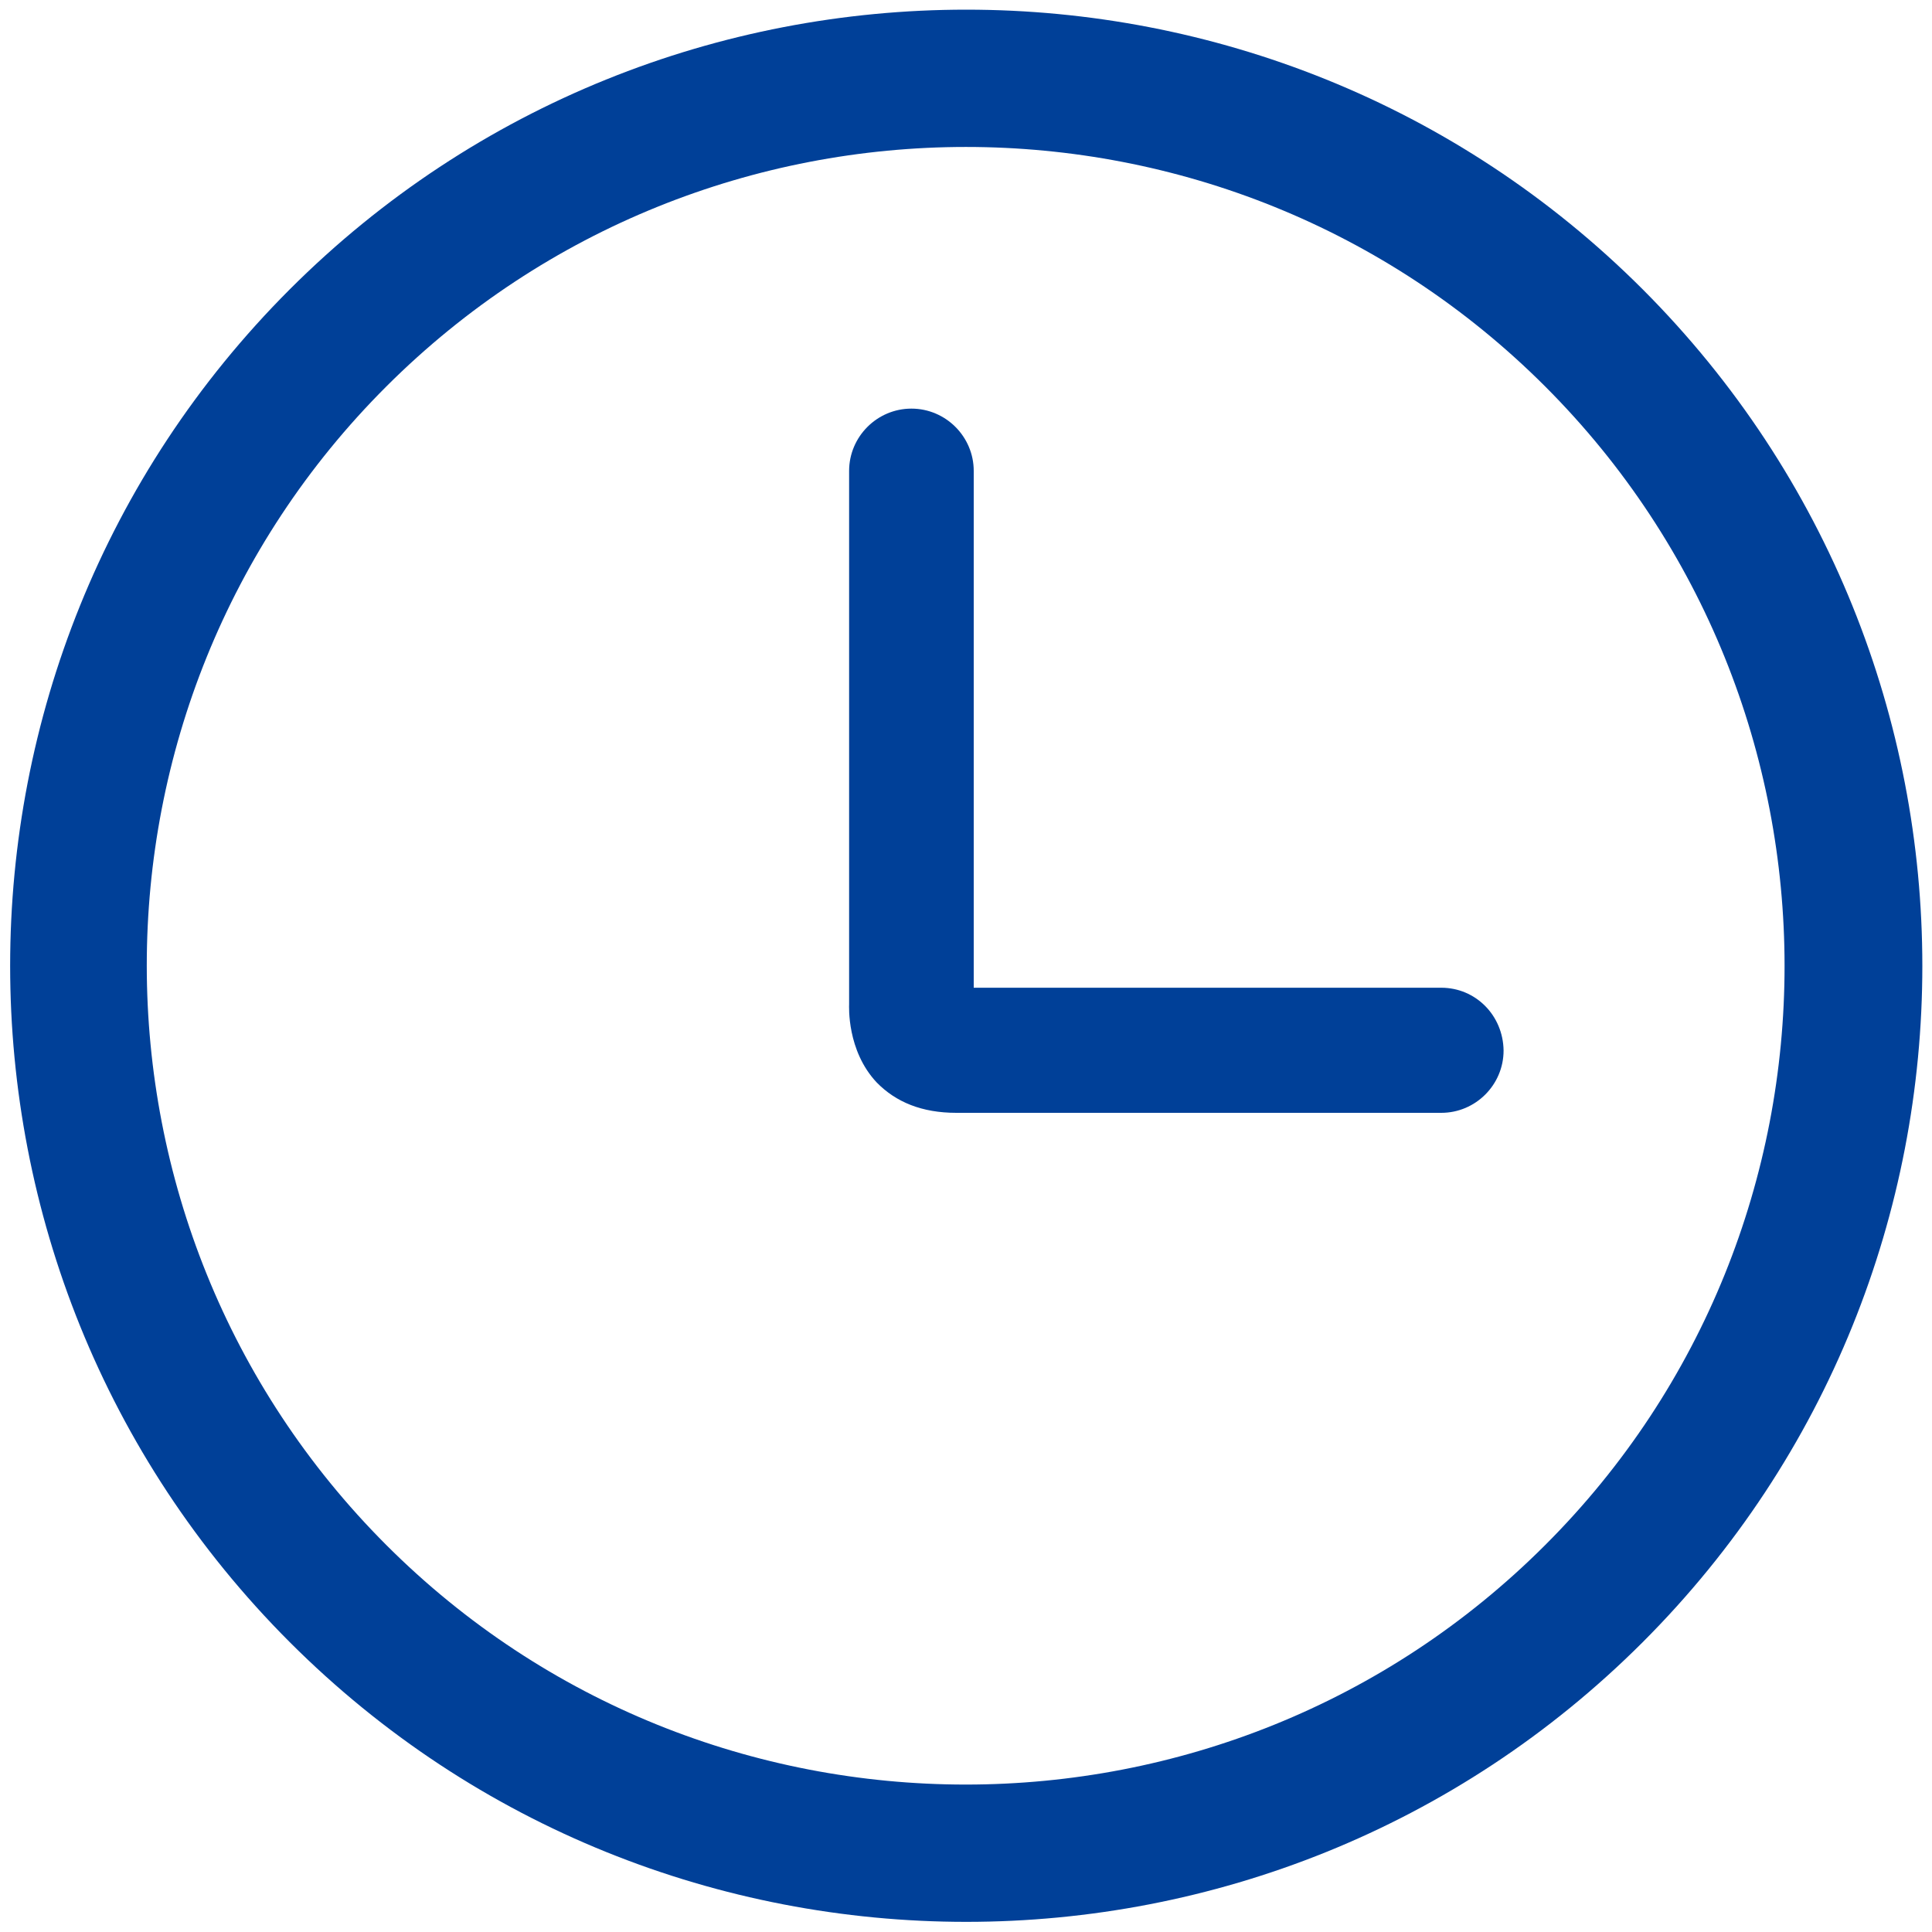
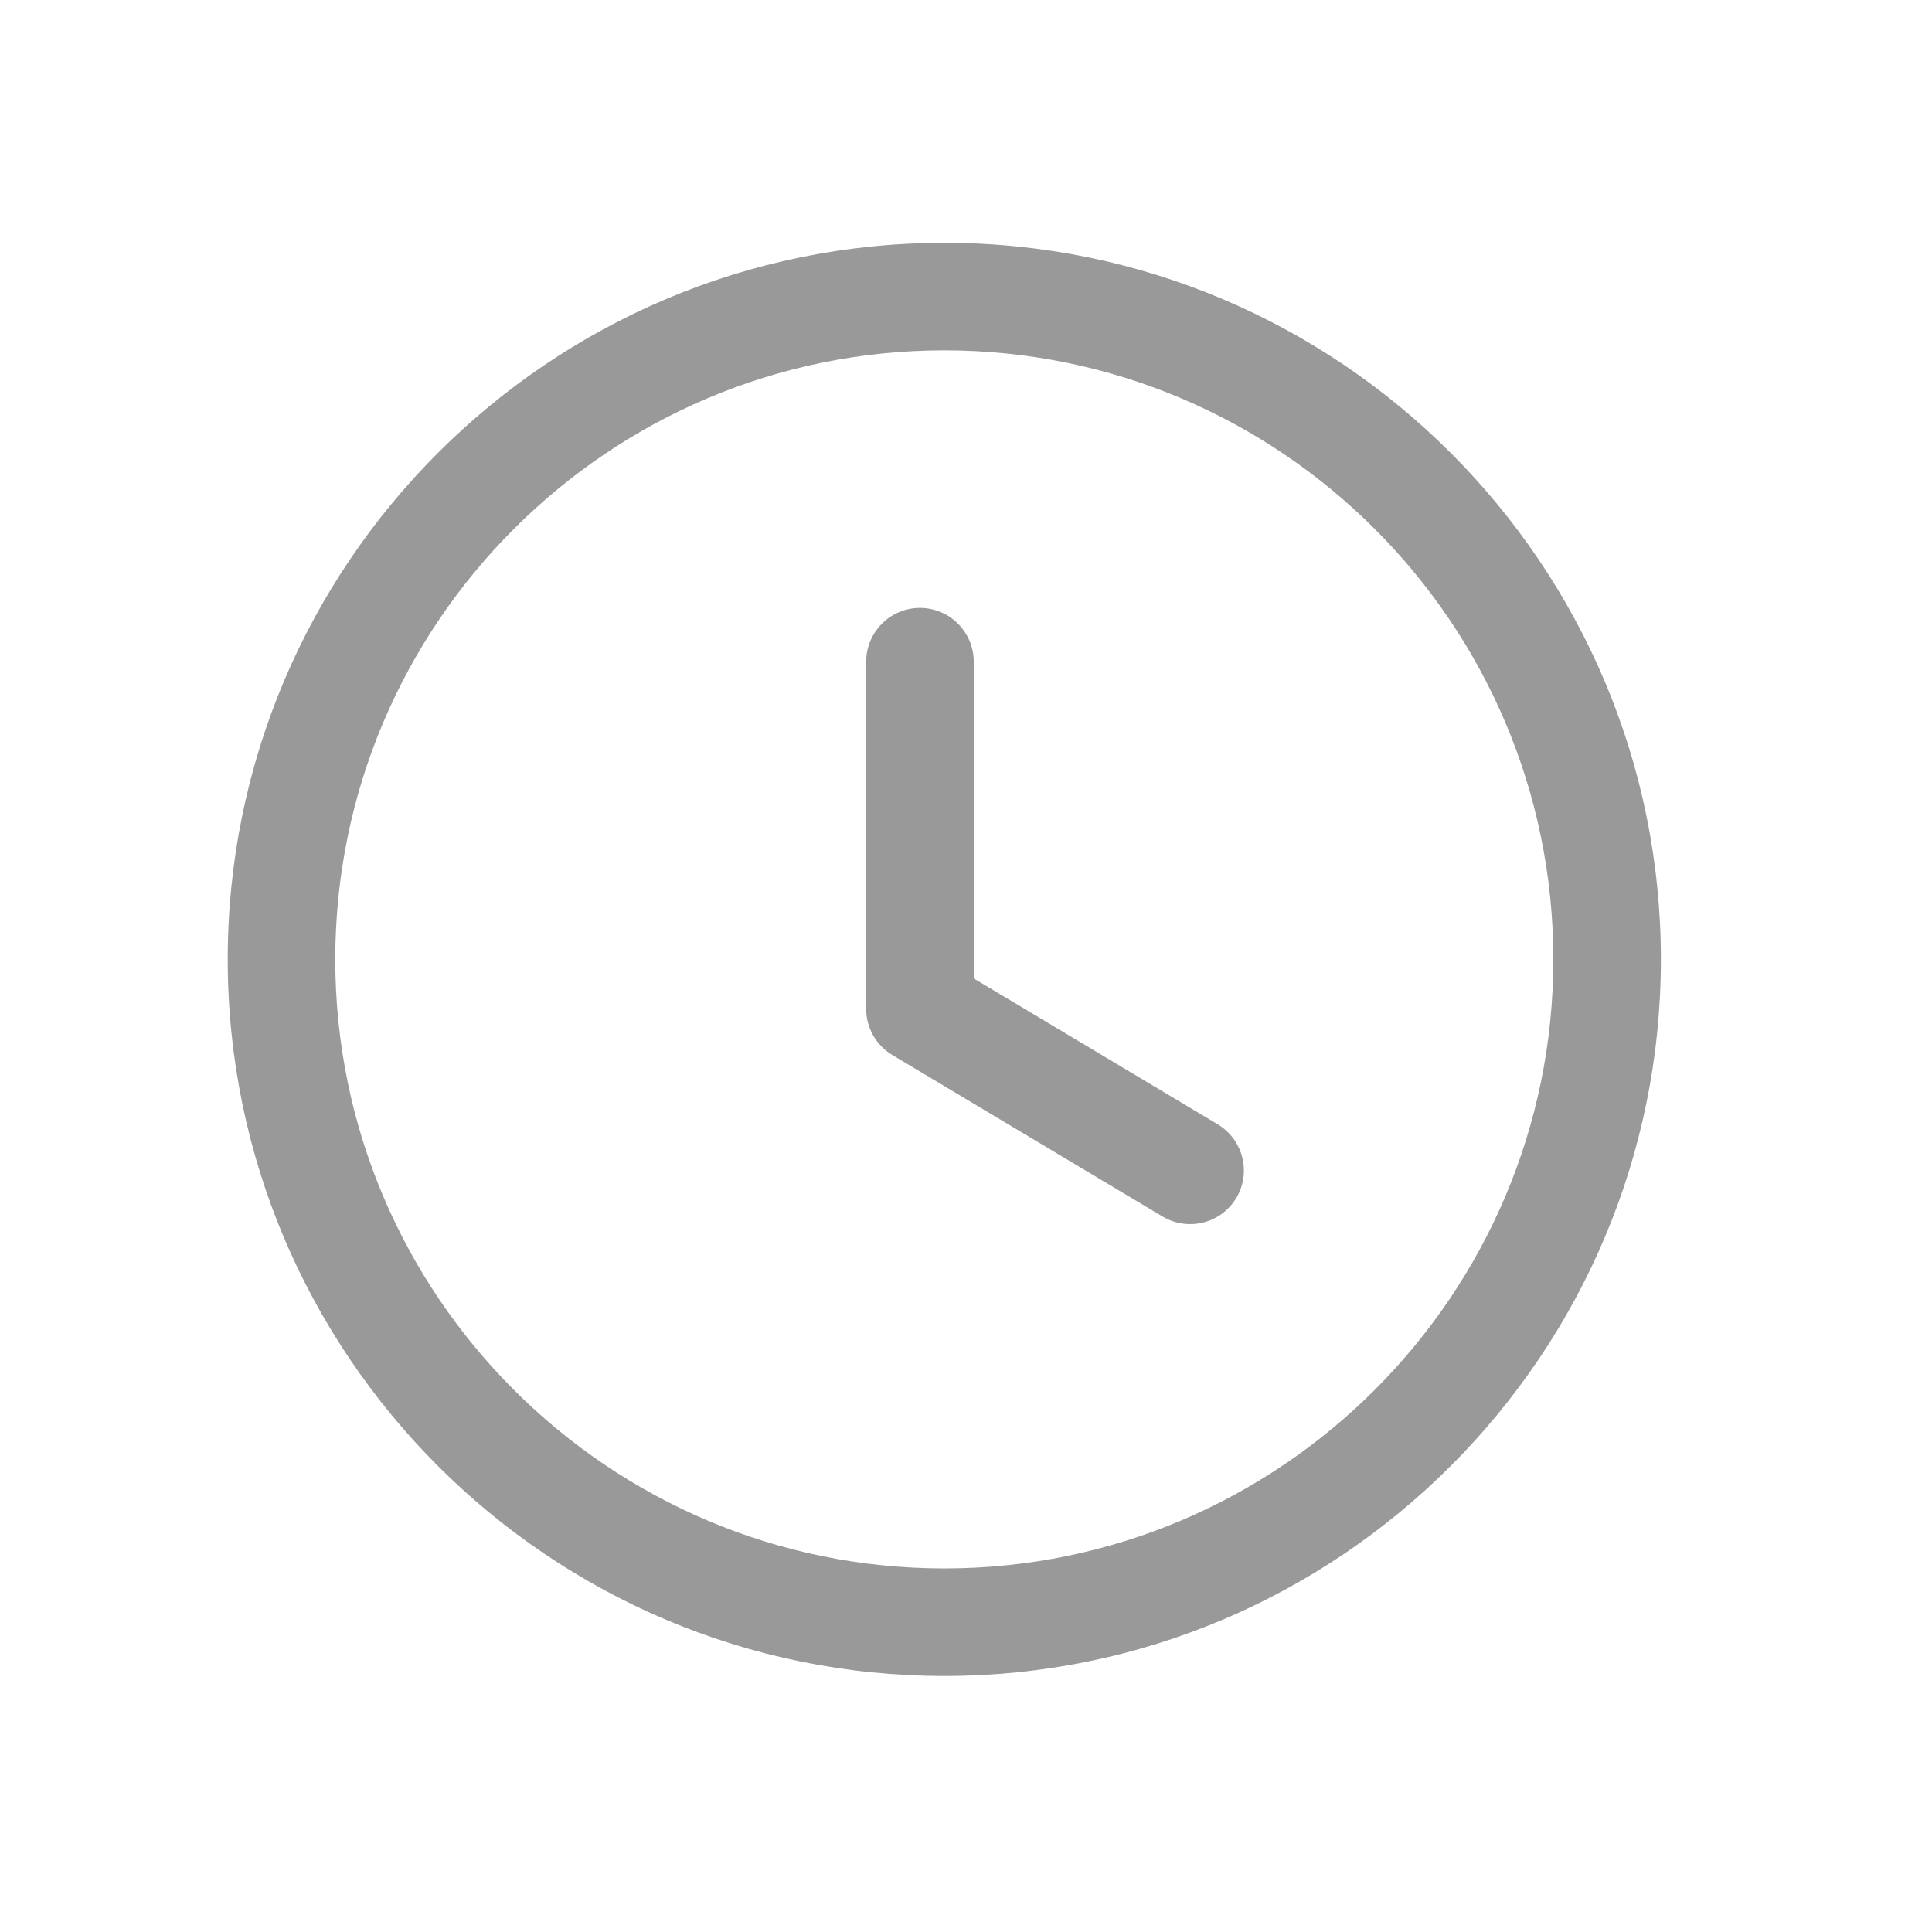
- <svg xmlns="http://www.w3.org/2000/svg" version="1.1" id="图层_1" x="0px" y="0px" viewBox="0 0 400 400" style="enable-background:new 0 0 400 400;" xml:space="preserve">
-   <style type="text/css">
- 	.st0{fill:#004098;}
- </style>
-   <path class="st0" d="M340.1,59.9c-77.2-77.2-202.9-77.2-280.1,0S-17.2,262.8,60,340s202.9,77.2,280.1,0S417.3,137.2,340.1,59.9z   M319.9,319.9C253.8,386,146.1,386,80,319.9S13.8,146.1,80,80s173.8-66.1,239.9,0S386,253.9,319.9,319.9z" />
-   <path class="st0" d="M298.4,204.5h-96.8v-107c0-7.1-5.8-12.9-12.9-12.9c-7.1,0-12.9,5.8-12.9,12.9v110.4c0,0.4-0.5,9.6,5.7,16.2  c4,4.1,9.4,6.3,16.5,6.3h100.4c7.1,0,12.9-5.8,12.9-12.9C311.2,210.2,305.5,204.5,298.4,204.5z" />
+ <svg xmlns="http://www.w3.org/2000/svg" t="1736926579587" class="icon" viewBox="0 0 1024 1024" version="1.1" p-id="6230" width="24" height="24">
+   <path d="M500.5 128.7c-209.4 0-379.8 170.4-379.8 379.8S291 888.3 500.5 888.3s379.8-170.4 379.8-379.8-170.4-379.8-379.8-379.8z m0 702.6c-178 0-322.8-144.8-322.8-322.8s144.8-322.8 322.8-322.8 322.8 144.8 322.8 322.8-144.8 322.8-322.8 322.8z" p-id="6231" fill="#999999" />
+   <path d="M645.4 595.9l-129.3-77.3V350.7c0-15.7-12.8-28.5-28.5-28.5s-28.5 12.8-28.5 28.5v184.1c0 10 5.3 19.3 13.9 24.4l143.2 85.6c4.6 2.7 9.6 4 14.6 4 9.7 0 19.1-4.9 24.5-13.9 8-13.4 3.6-30.9-9.9-39z" p-id="6232" fill="#999999" />
</svg>
